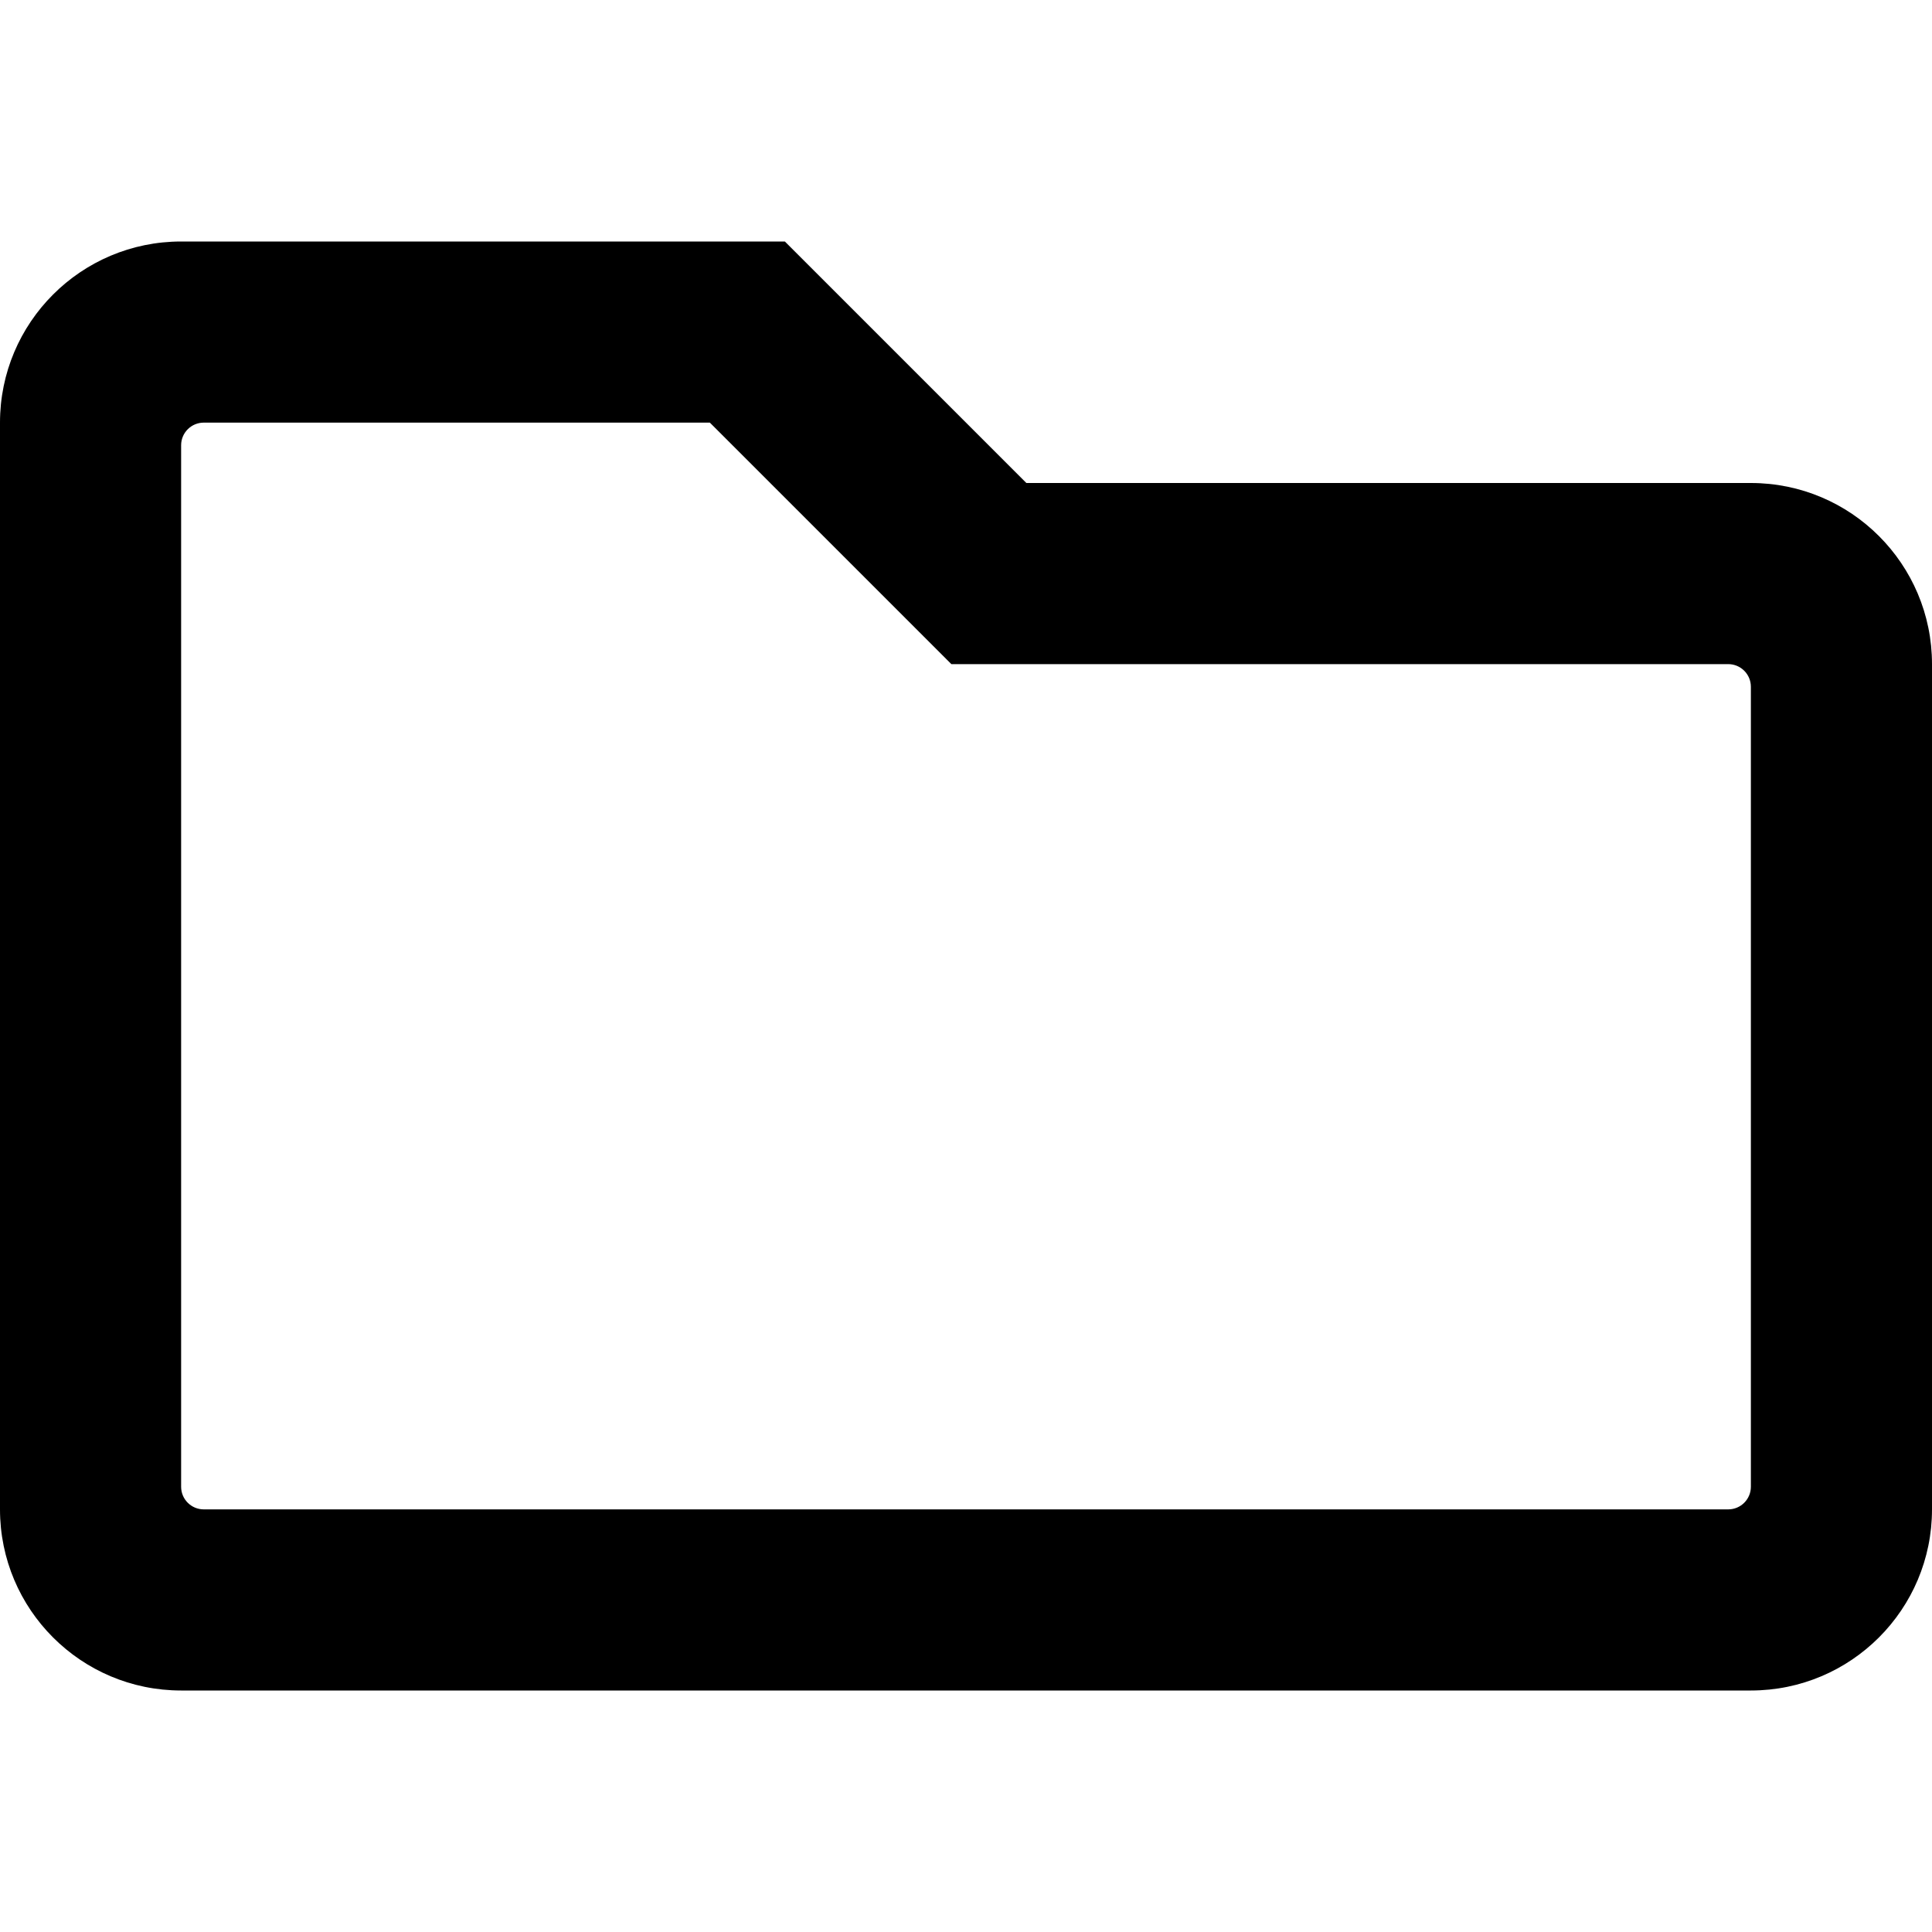
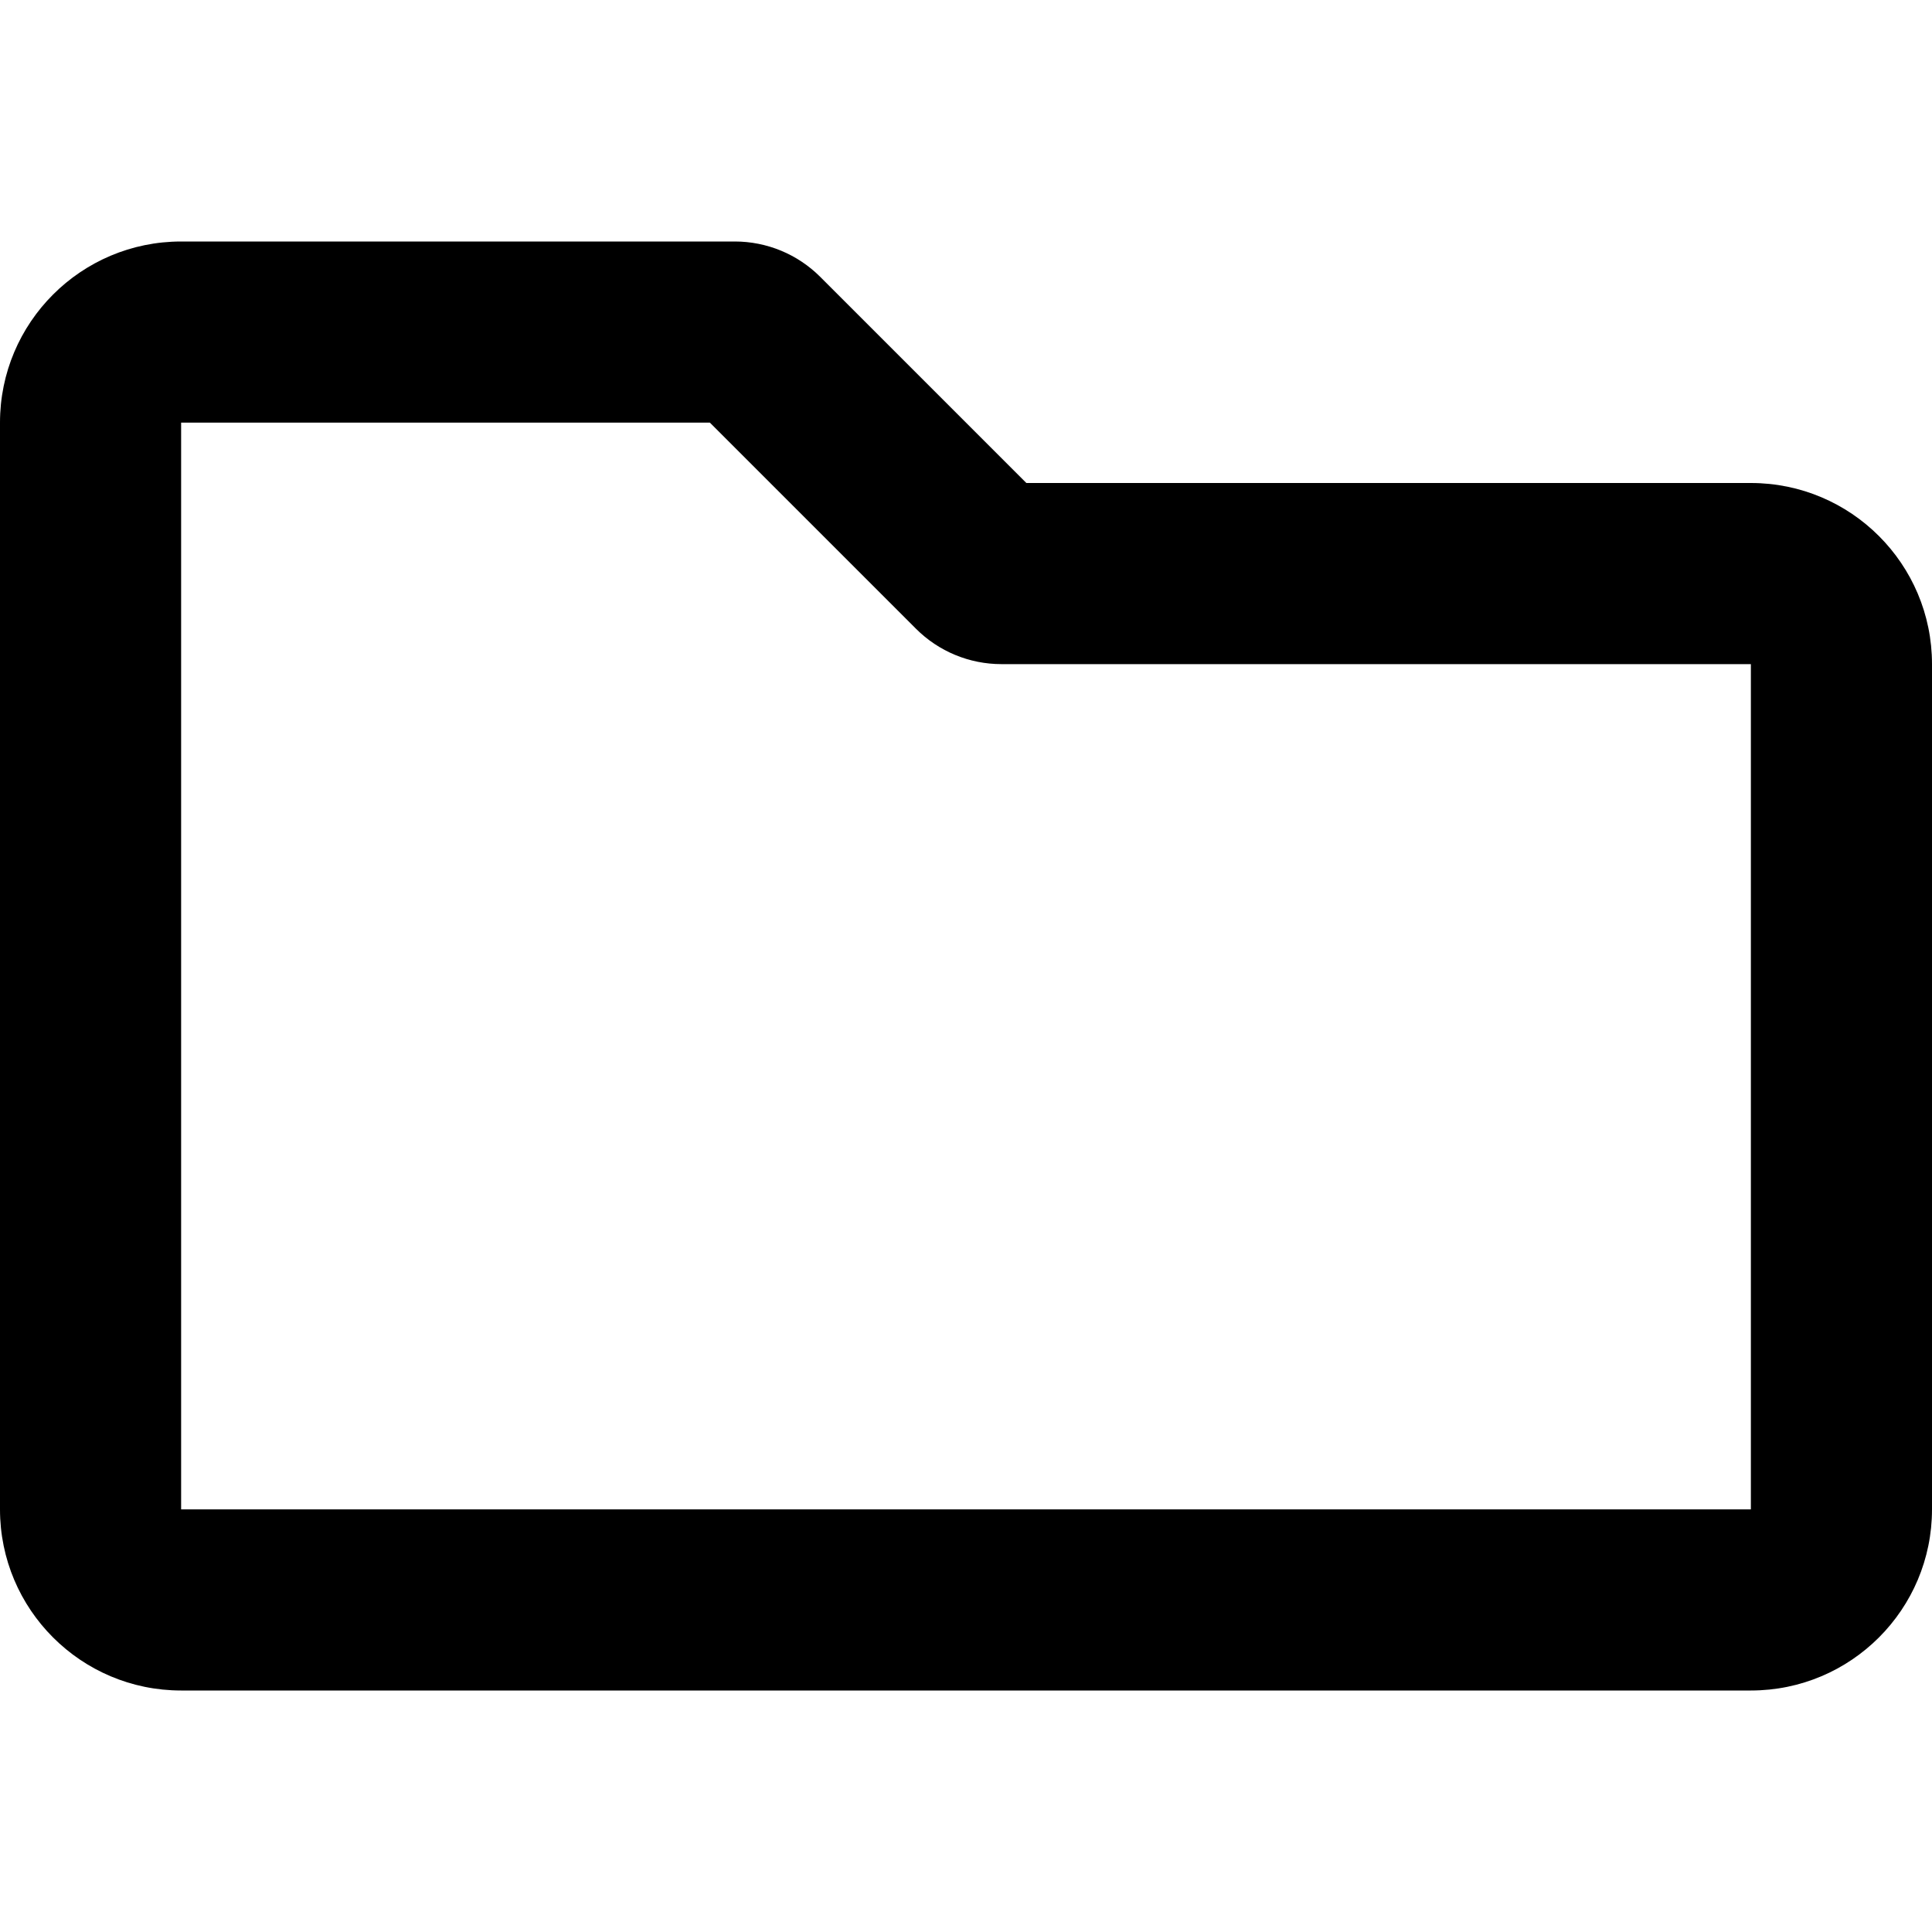
<svg xmlns="http://www.w3.org/2000/svg" viewBox="0 0 512 512">
-   <path d="M464 128H272l-64-64H48C21.49 64 0 85.49 0 112v288c0 26.51 21.49 48 48 48h416c26.51 0 48-21.49 48-48V176c0-26.51-21.49-48-48-48zm-6 272H54c-3.314 0-6-2.678-6-5.992V117.992A5.993 5.993 0 0 1 54 112h134.118l64 64H458a6 6 0 0 1 6 6v212a6 6 0 0 1-6 6z" />
+   <path d="M464 128H272l-54.63-54.63c-6-6-14.14-9.37-22.63-9.37H48C21.49 64 0 85.49 0 112v288c0 26.51 21.49 48 48 48h416c26.51 0 48-21.49 48-48V176c0-26.51-21.49-48-48-48zm0 272H48V112h140.12l54.63 54.63c6 6 14.14 9.37 22.63 9.37H464v224z" />
</svg>
